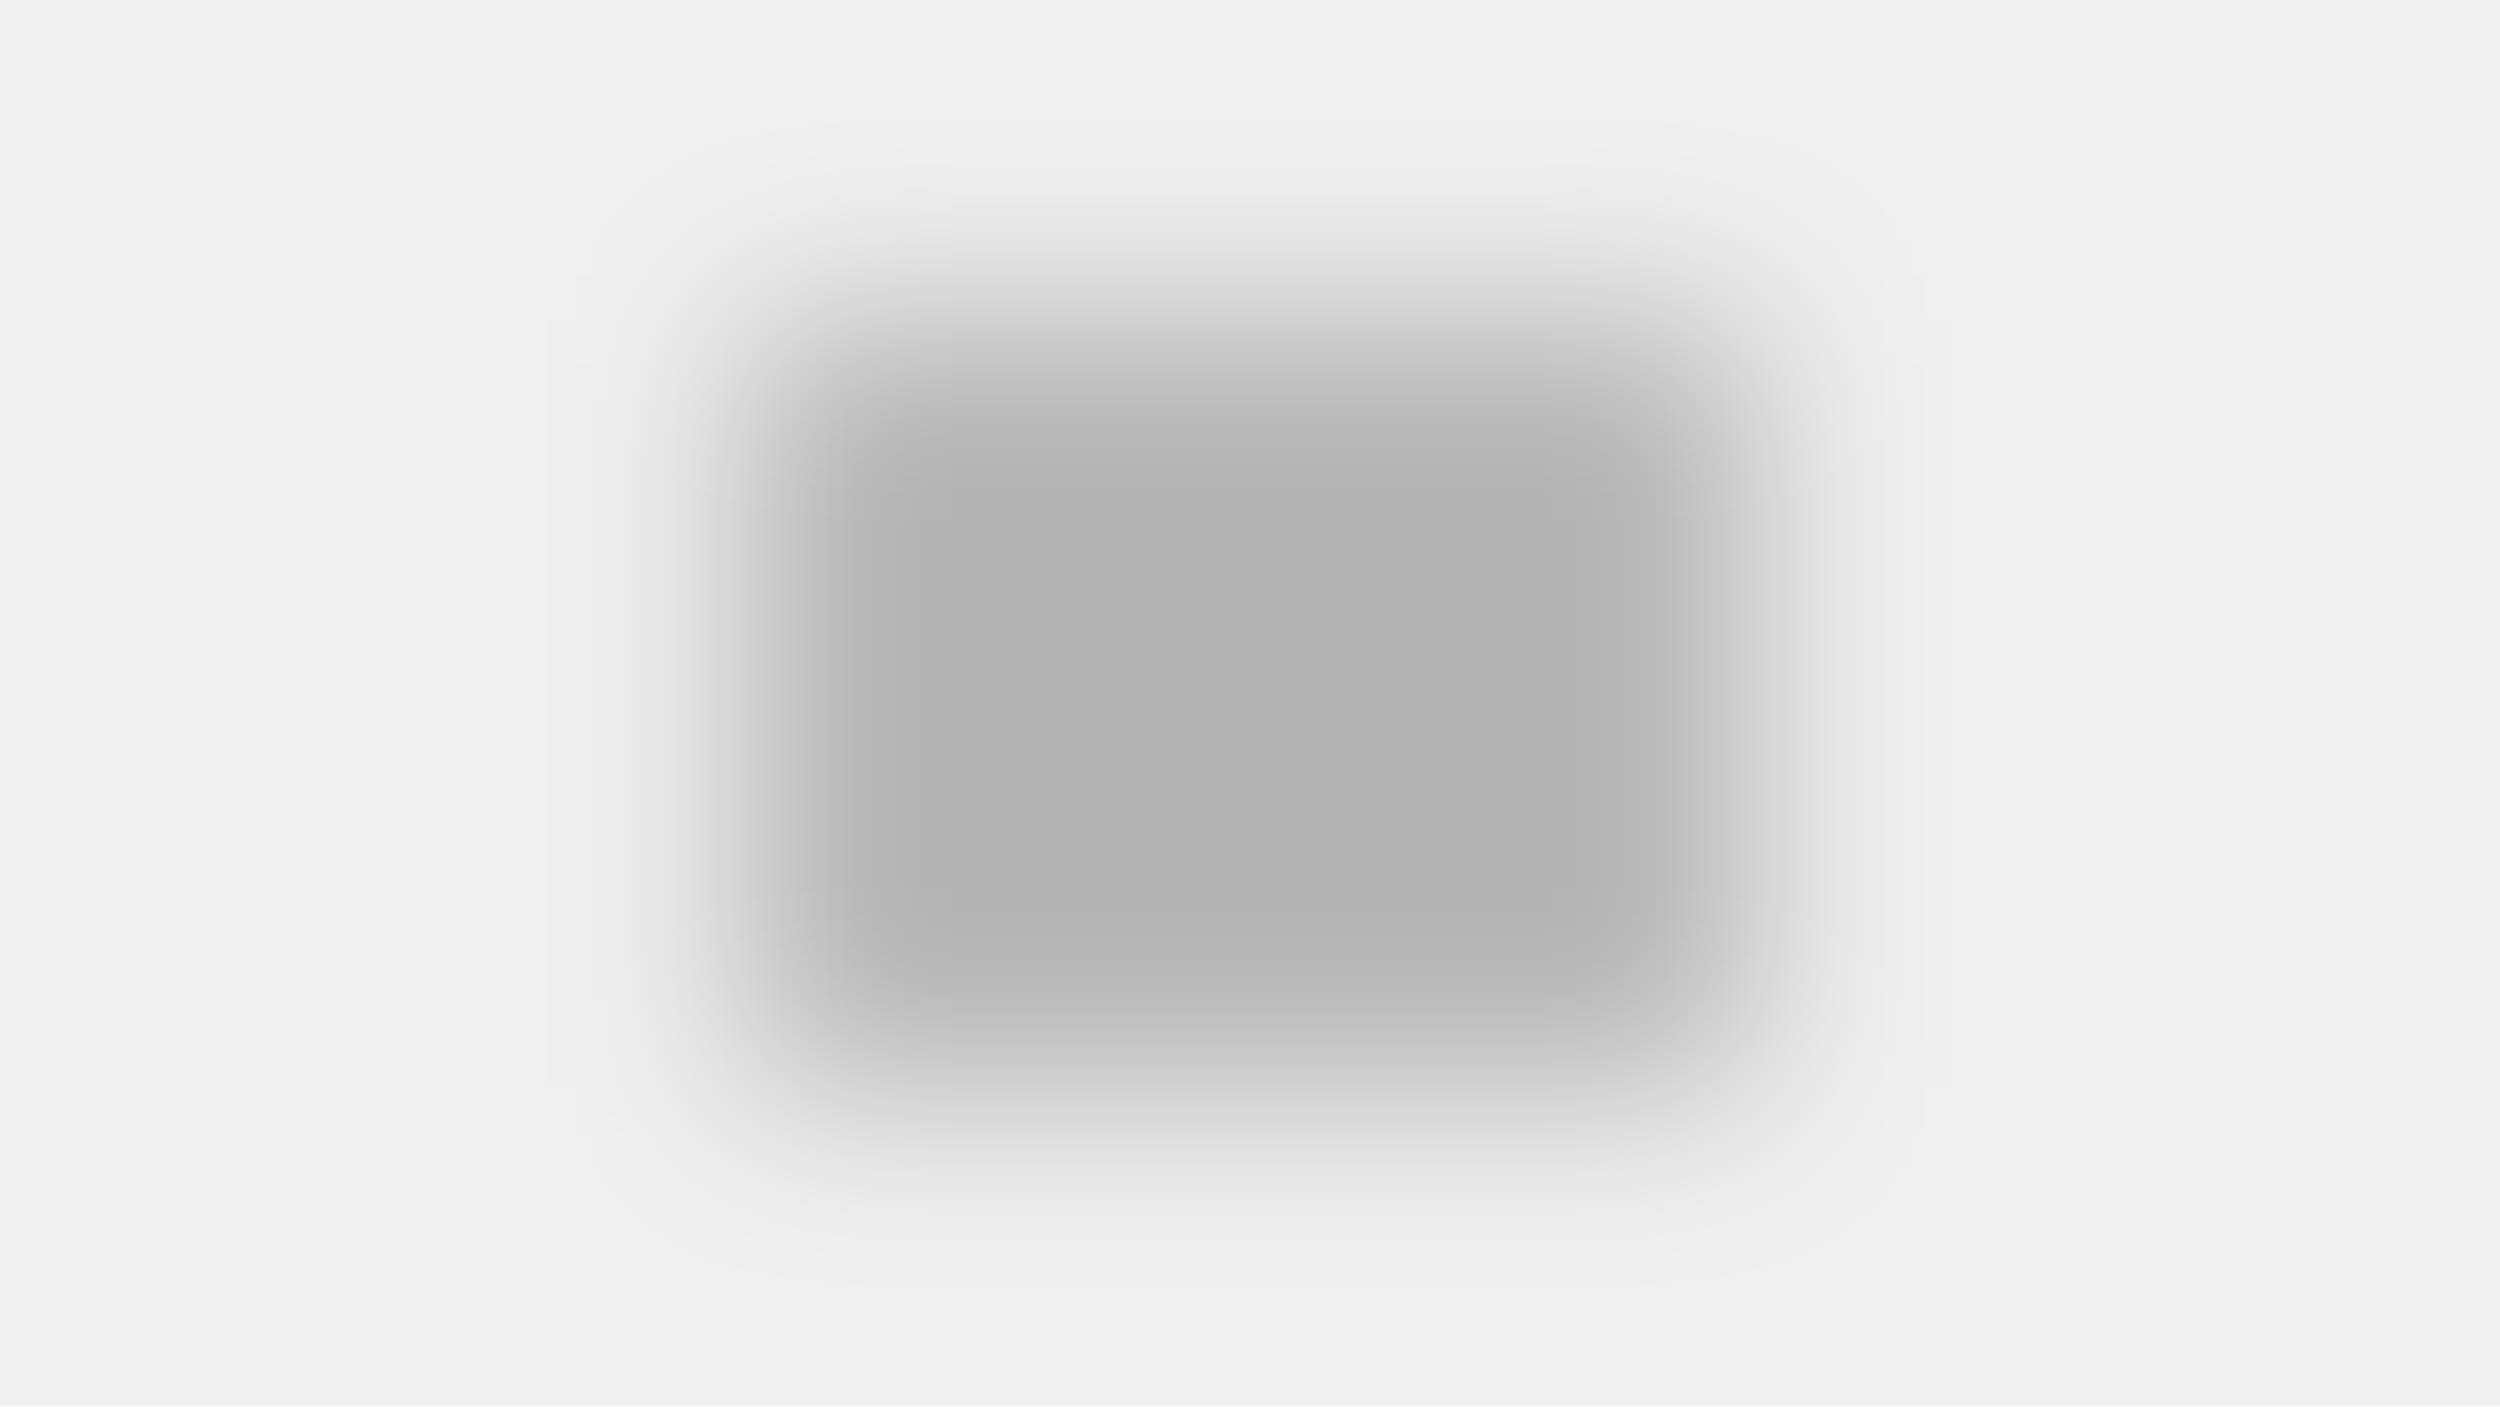
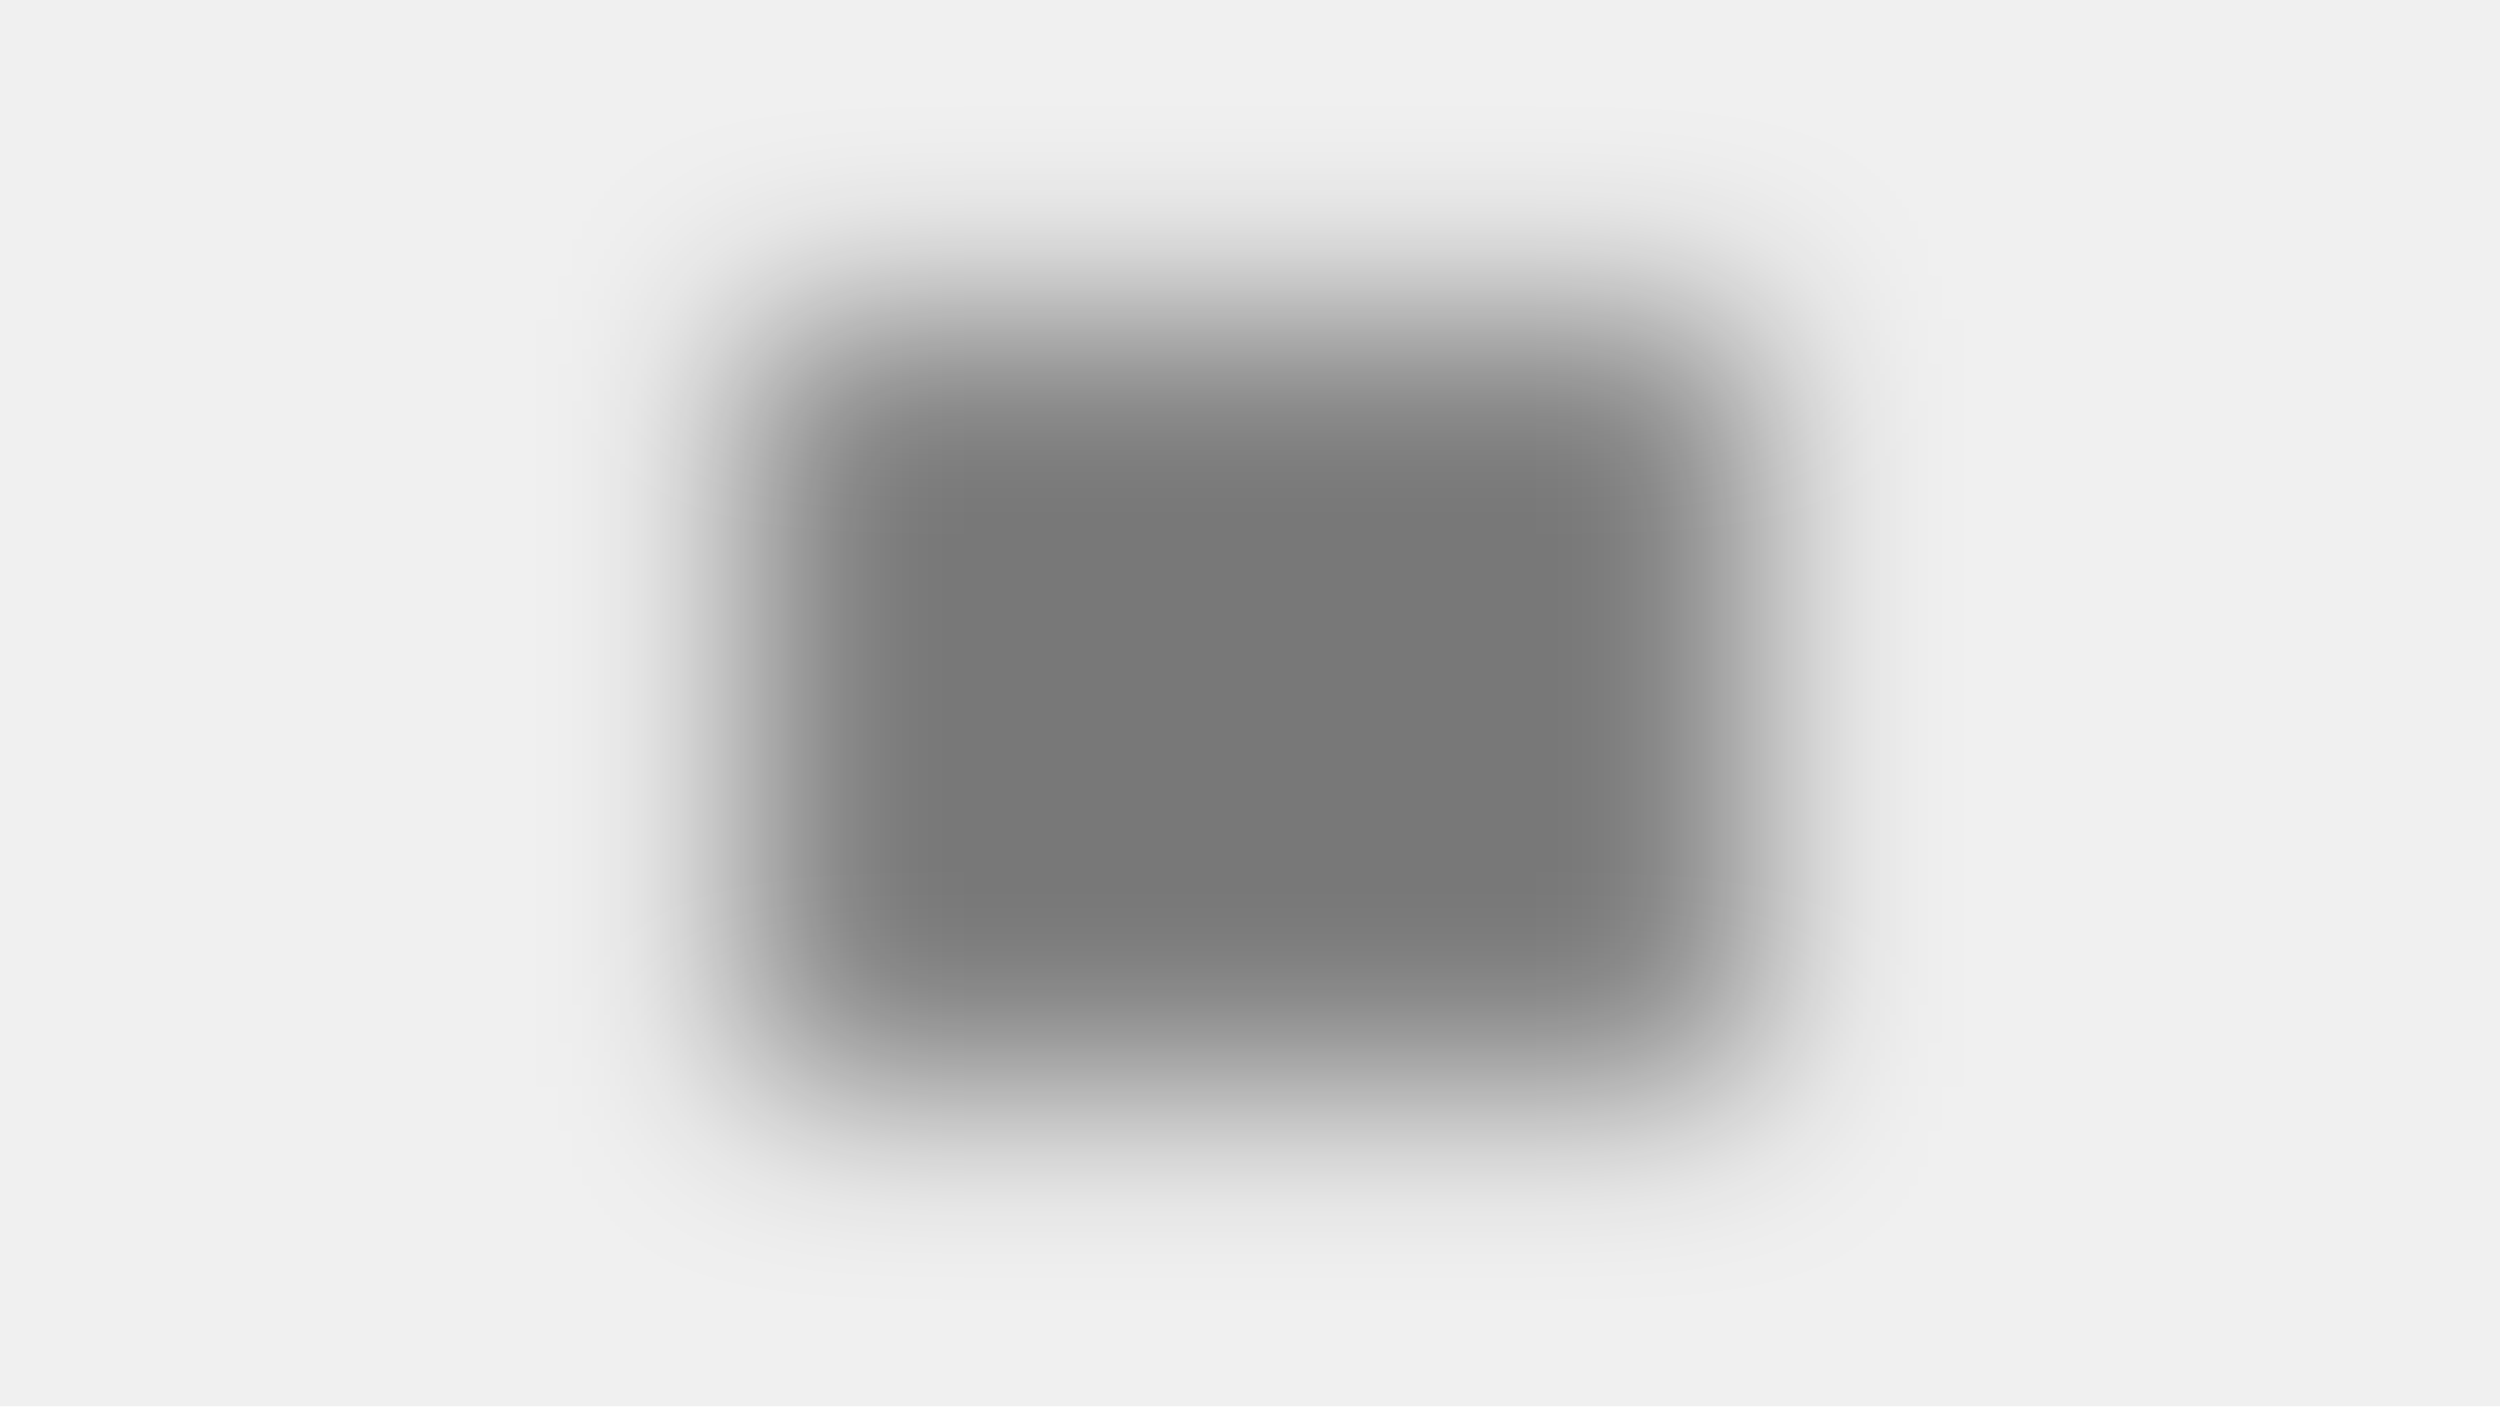
<svg xmlns="http://www.w3.org/2000/svg" width="2560" height="1440" viewBox="0 0 2560 1440">
  <defs>
    <filter id="voluta-vignette" x="-45%" y="-45%" width="190%" height="190%" color-interpolation-filters="sRGB">
      <feGaussianBlur in="SourceGraphic" stdDeviation="96" />
    </filter>
  </defs>
  <rect width="2560" height="1440" fill="{{background}}" fill-opacity="0.06" />
-   <rect x="768" y="328" width="1024" height="784" fill="{{foreground}}" fill-opacity="0.26" filter="url(#voluta-vignette)" />
+   <rect x="768" y="328" width="1024" height="784" fill="{{background}}" fill-opacity="0.50" filter="url(#voluta-vignette)" />
</svg>
